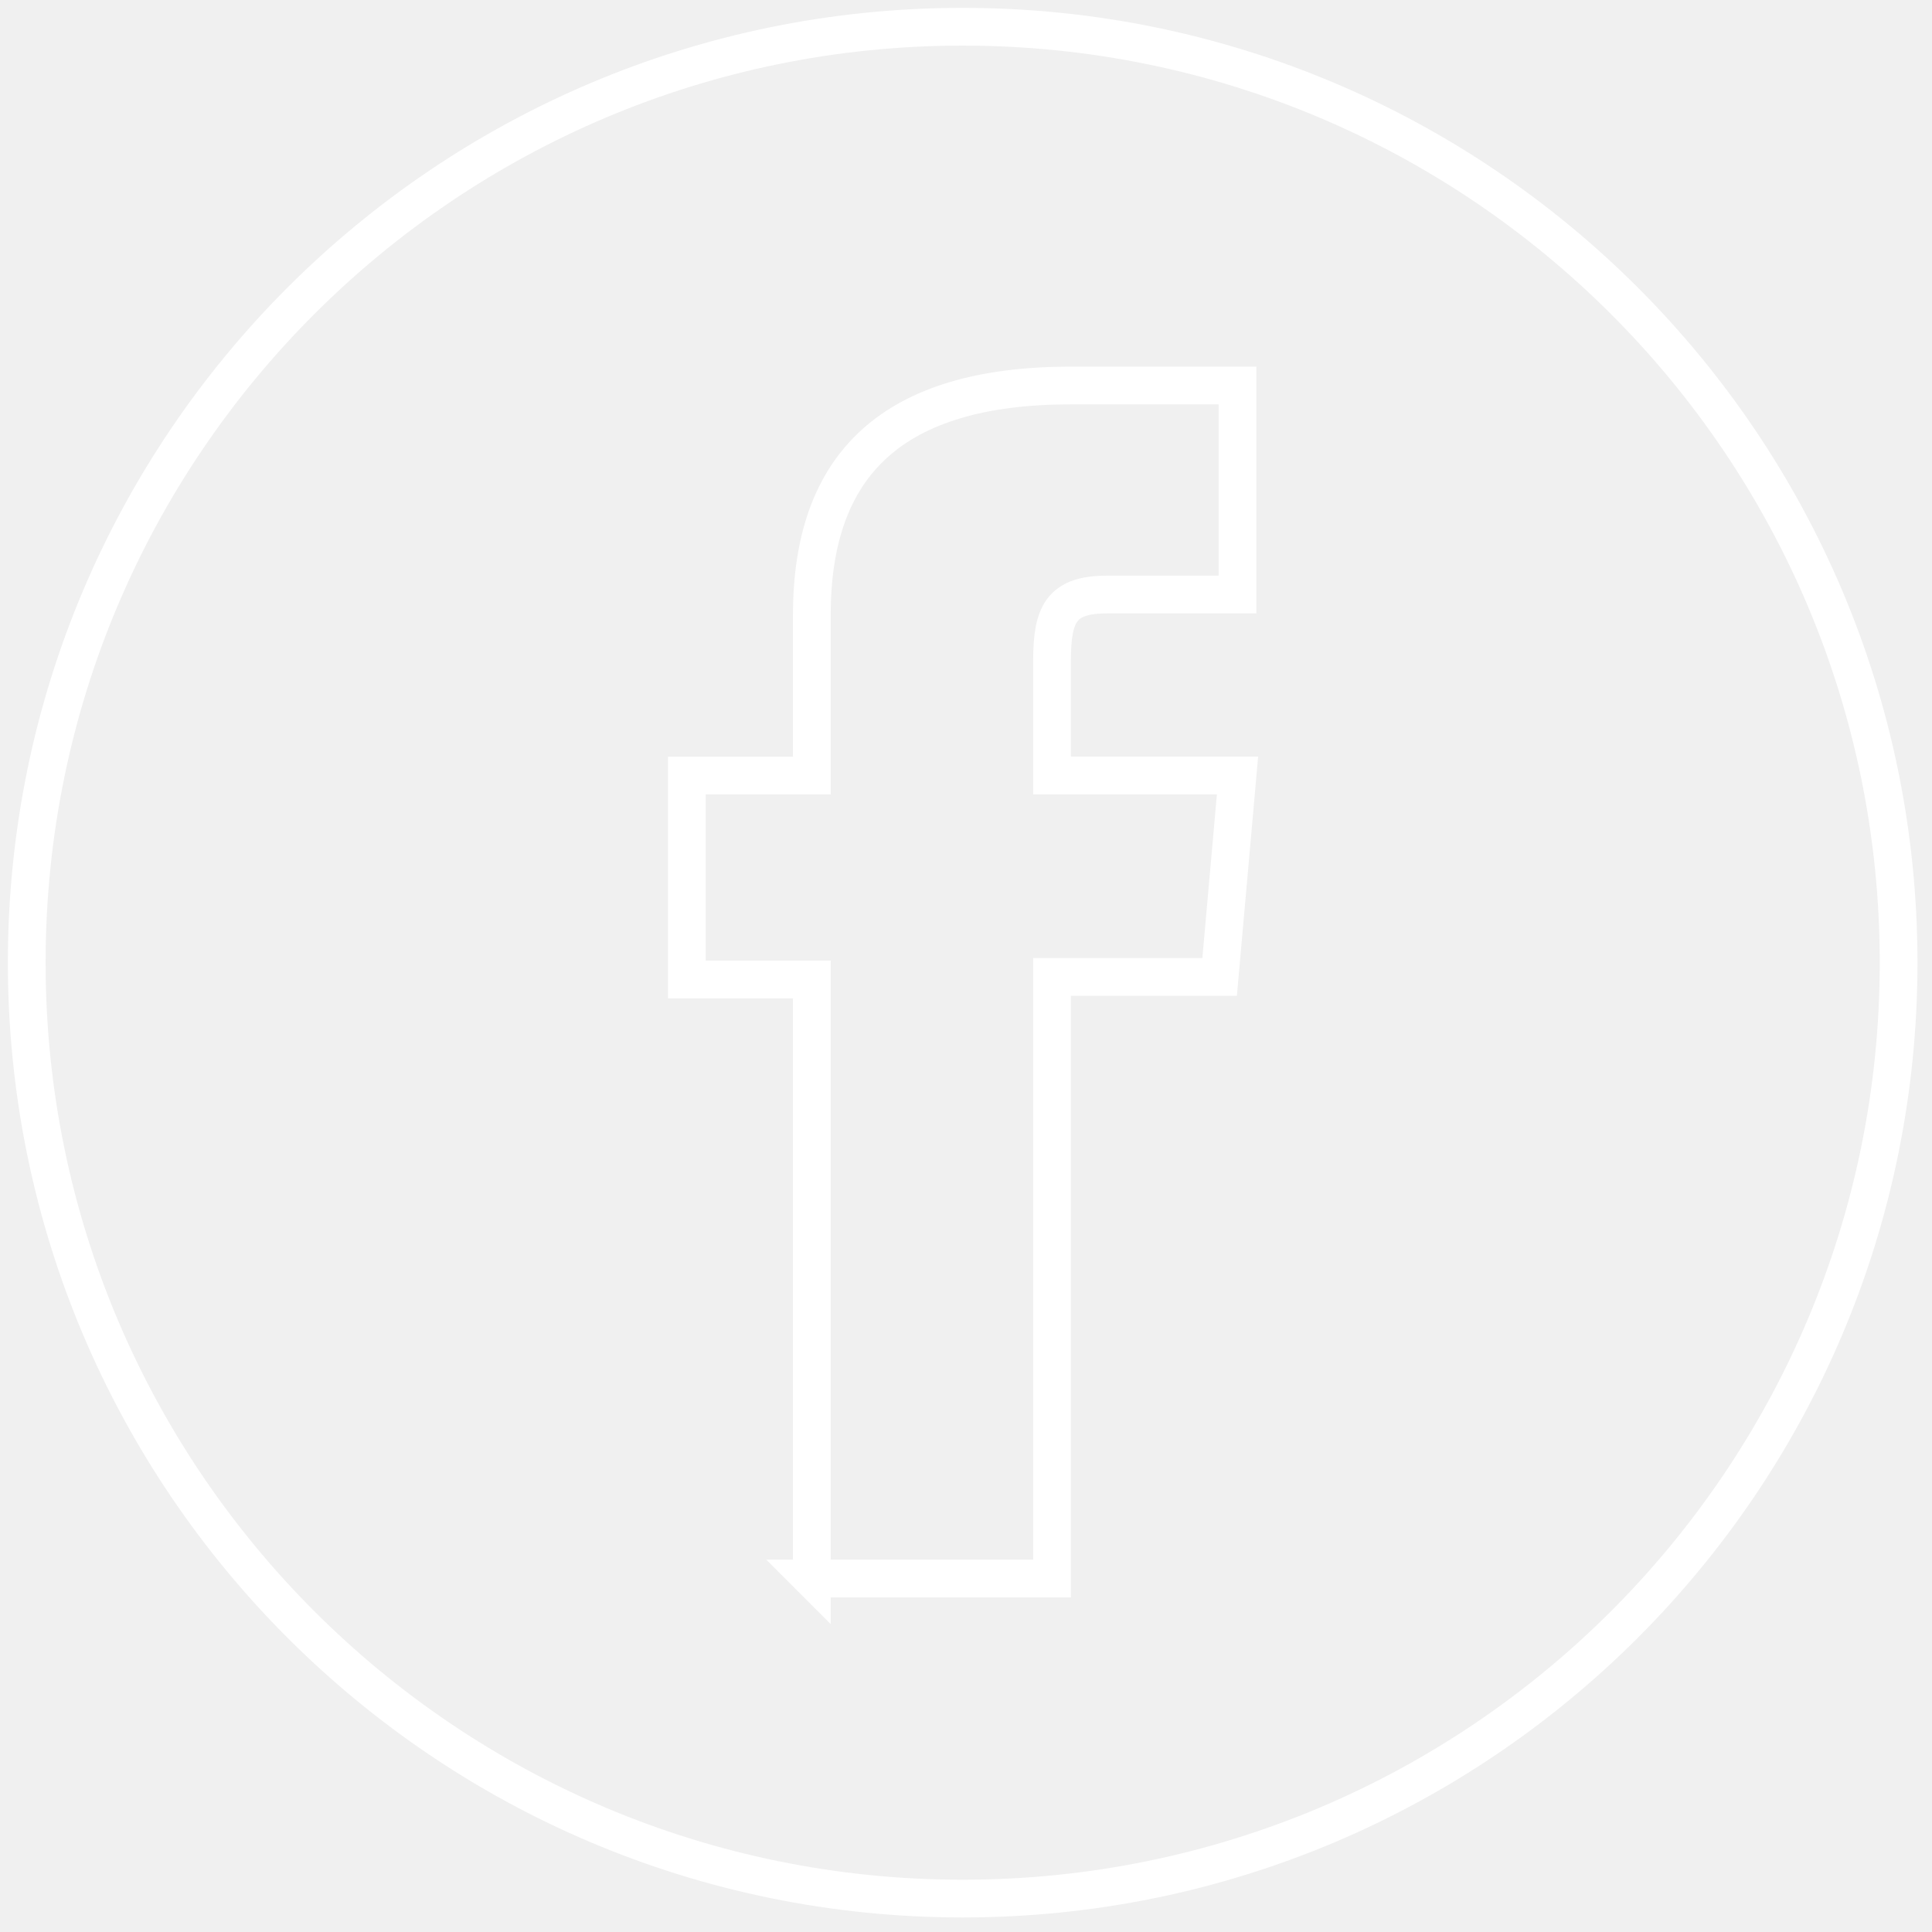
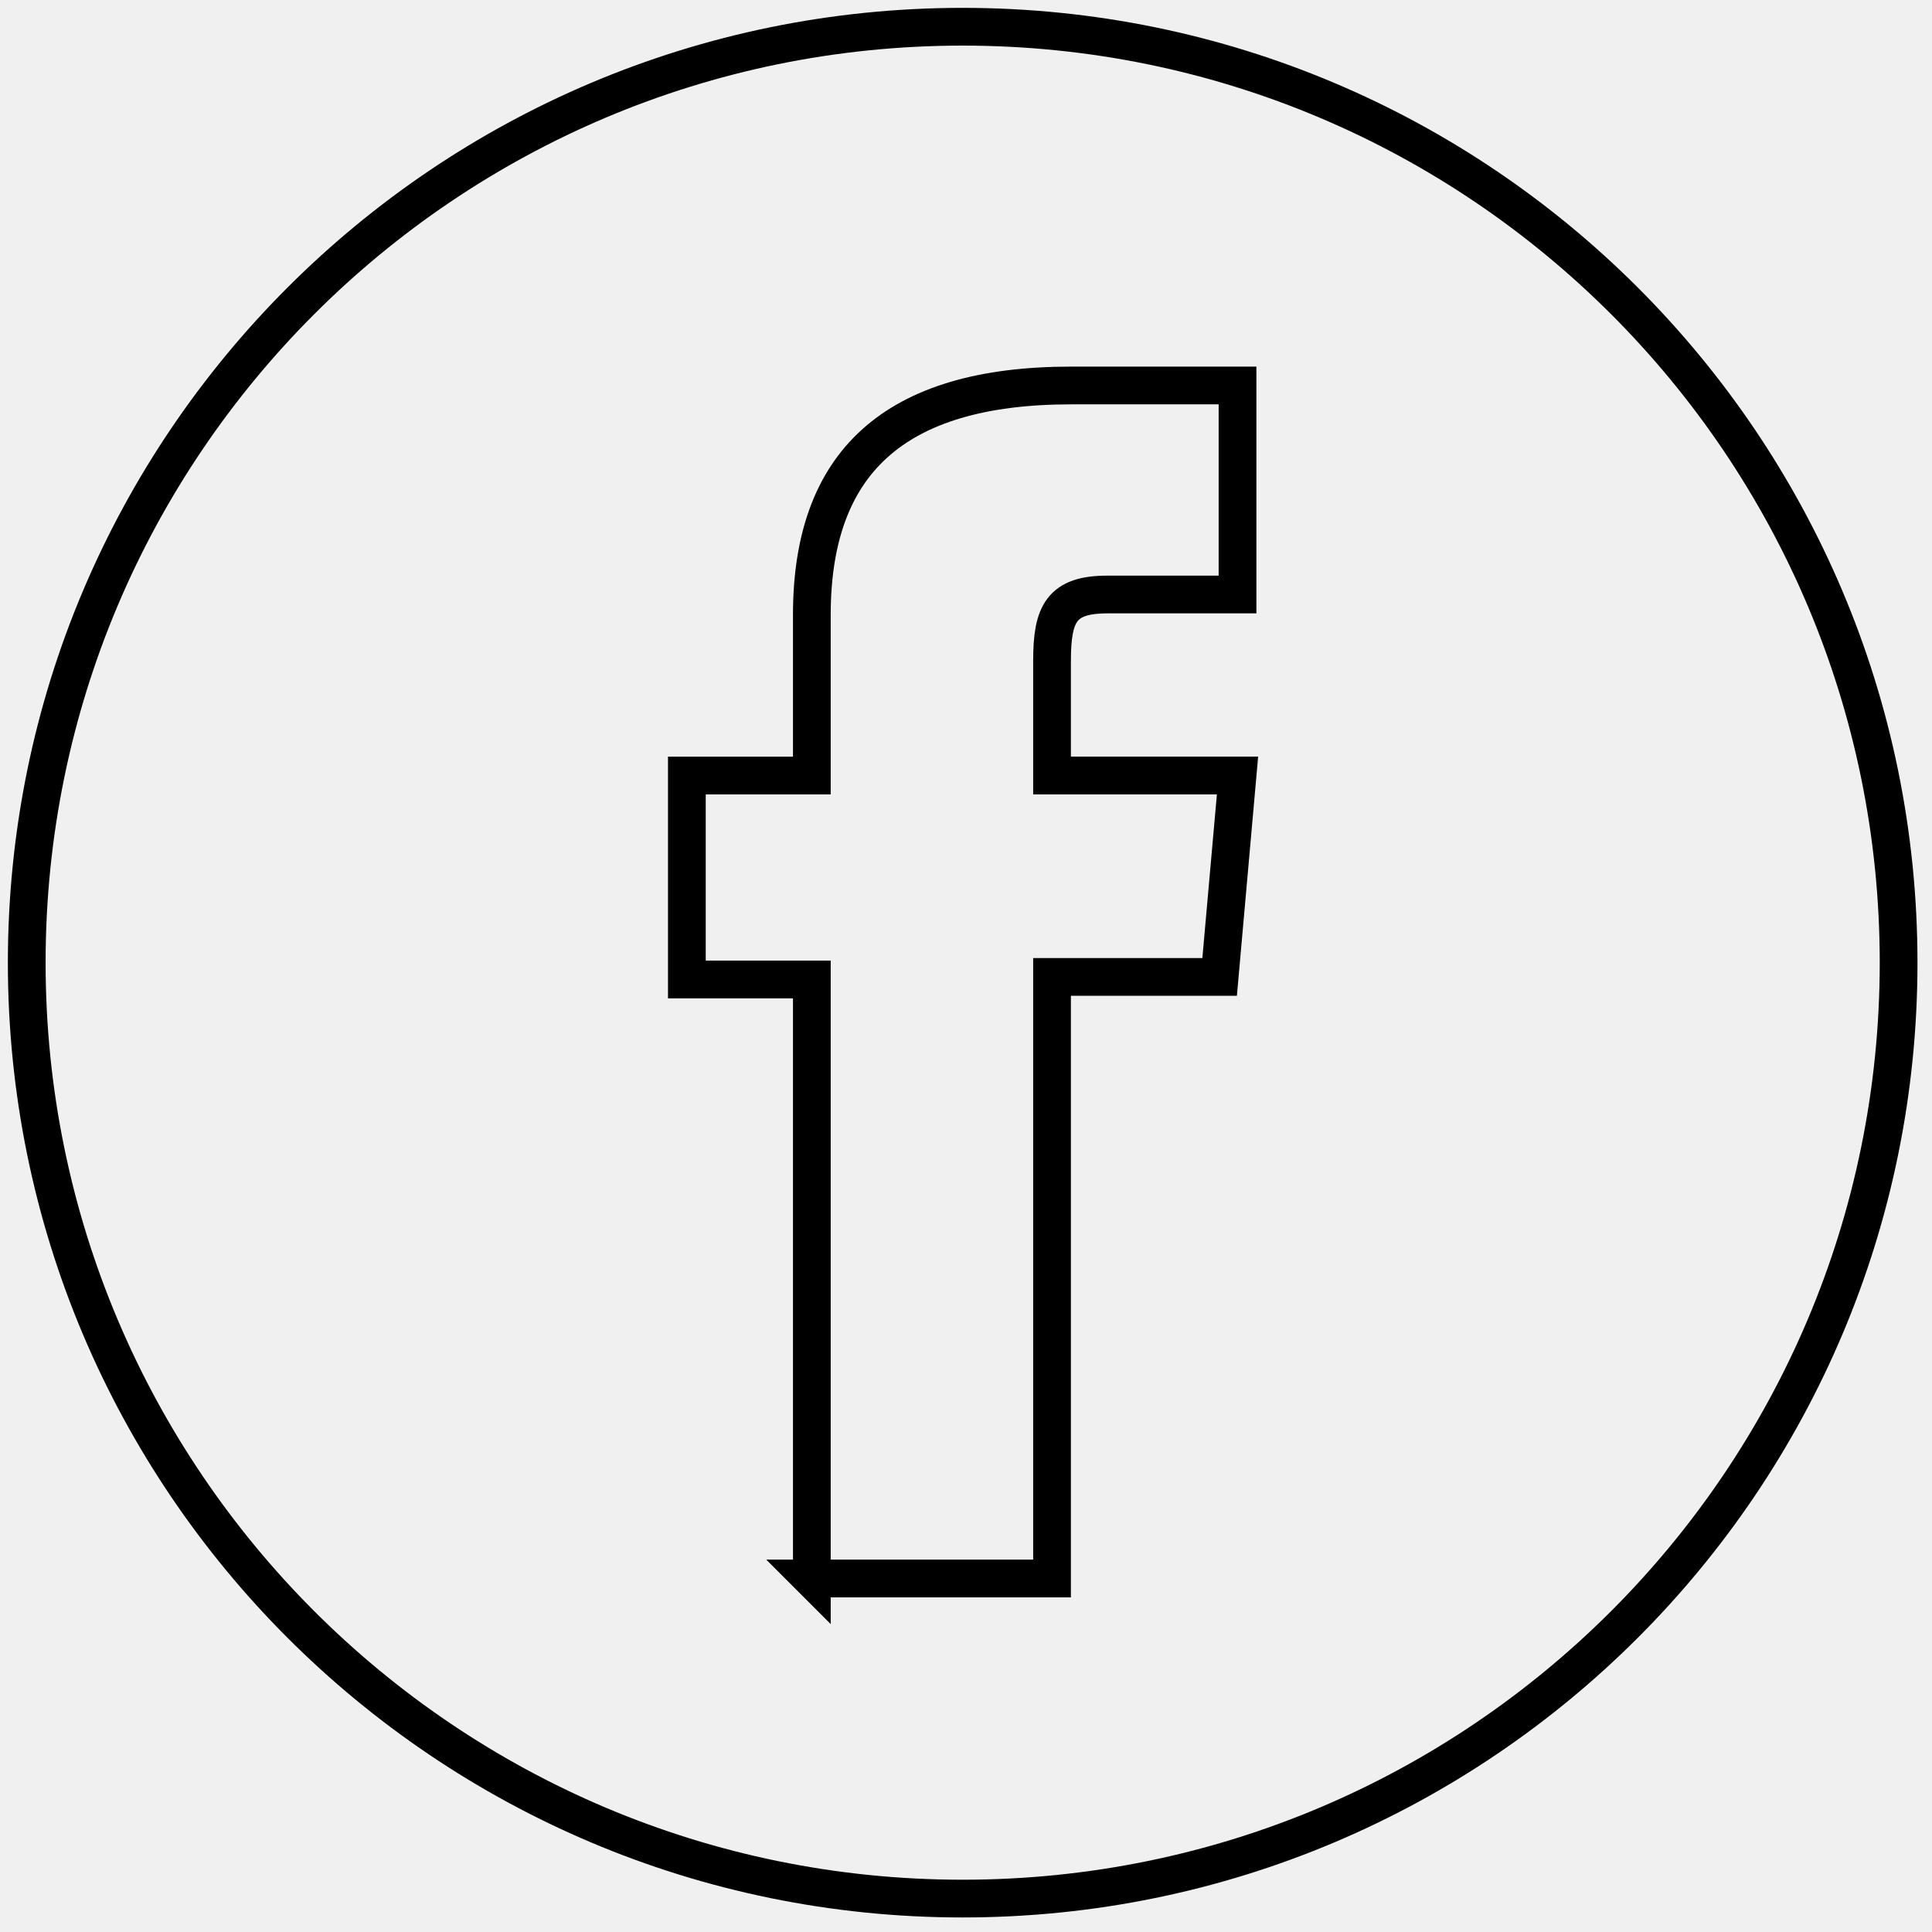
- <svg xmlns="http://www.w3.org/2000/svg" id="Linkedin" viewBox="0 0 1024 1024">
-   <defs>
-     <style>
-       .cls-1 {
-         fill: none;
-         stroke: #fff;
-         stroke-miterlimit: 10;
-         stroke-width: 20px;
-       }
-     </style>
-   </defs>
-   <path class="cls-1" d="m1006.3,510.22c0,273.97-222.1,496.07-496.07,496.07S14.17,784.19,14.17,510.22,236.28,14.17,510.23,14.17s496.07,222.1,496.07,496.05Z" />
-   <path class="cls-1" d="m430.28,836.64h127.32v-318.85h88.83l9.48-106.76h-98.31v-60.8c0-25.17,5.06-35.13,29.4-35.13h68.91v-110.79h-88.16c-94.75,0-137.46,41.73-137.46,121.61v85.12h-66.24v108.1h66.24v317.51Z" />
+ <svg xmlns="http://www.w3.org/2000/svg" id="Linkedin" version="1.1" viewBox="0 0 1024 1024">
+   <path d="M1006.3,510.22c0,273.97-222.1,496.07-496.07,496.07S14.17,784.19,14.17,510.22,236.28,14.17,510.23,14.17s496.07,222.1,496.07,496.05h0Z" fill="none" stroke="#000" stroke-miterlimit="10" stroke-width="20" />
+   <path d="M430.28,836.64h127.32v-318.85h88.83l9.48-106.76h-98.31v-60.8c0-25.17,5.06-35.13,29.4-35.13h68.91v-110.79h-88.16c-94.75,0-137.46,41.73-137.46,121.61v85.12h-66.24v108.1h66.24v317.51h0Z" fill="none" stroke="#000" stroke-miterlimit="10" stroke-width="20" />
</svg>
